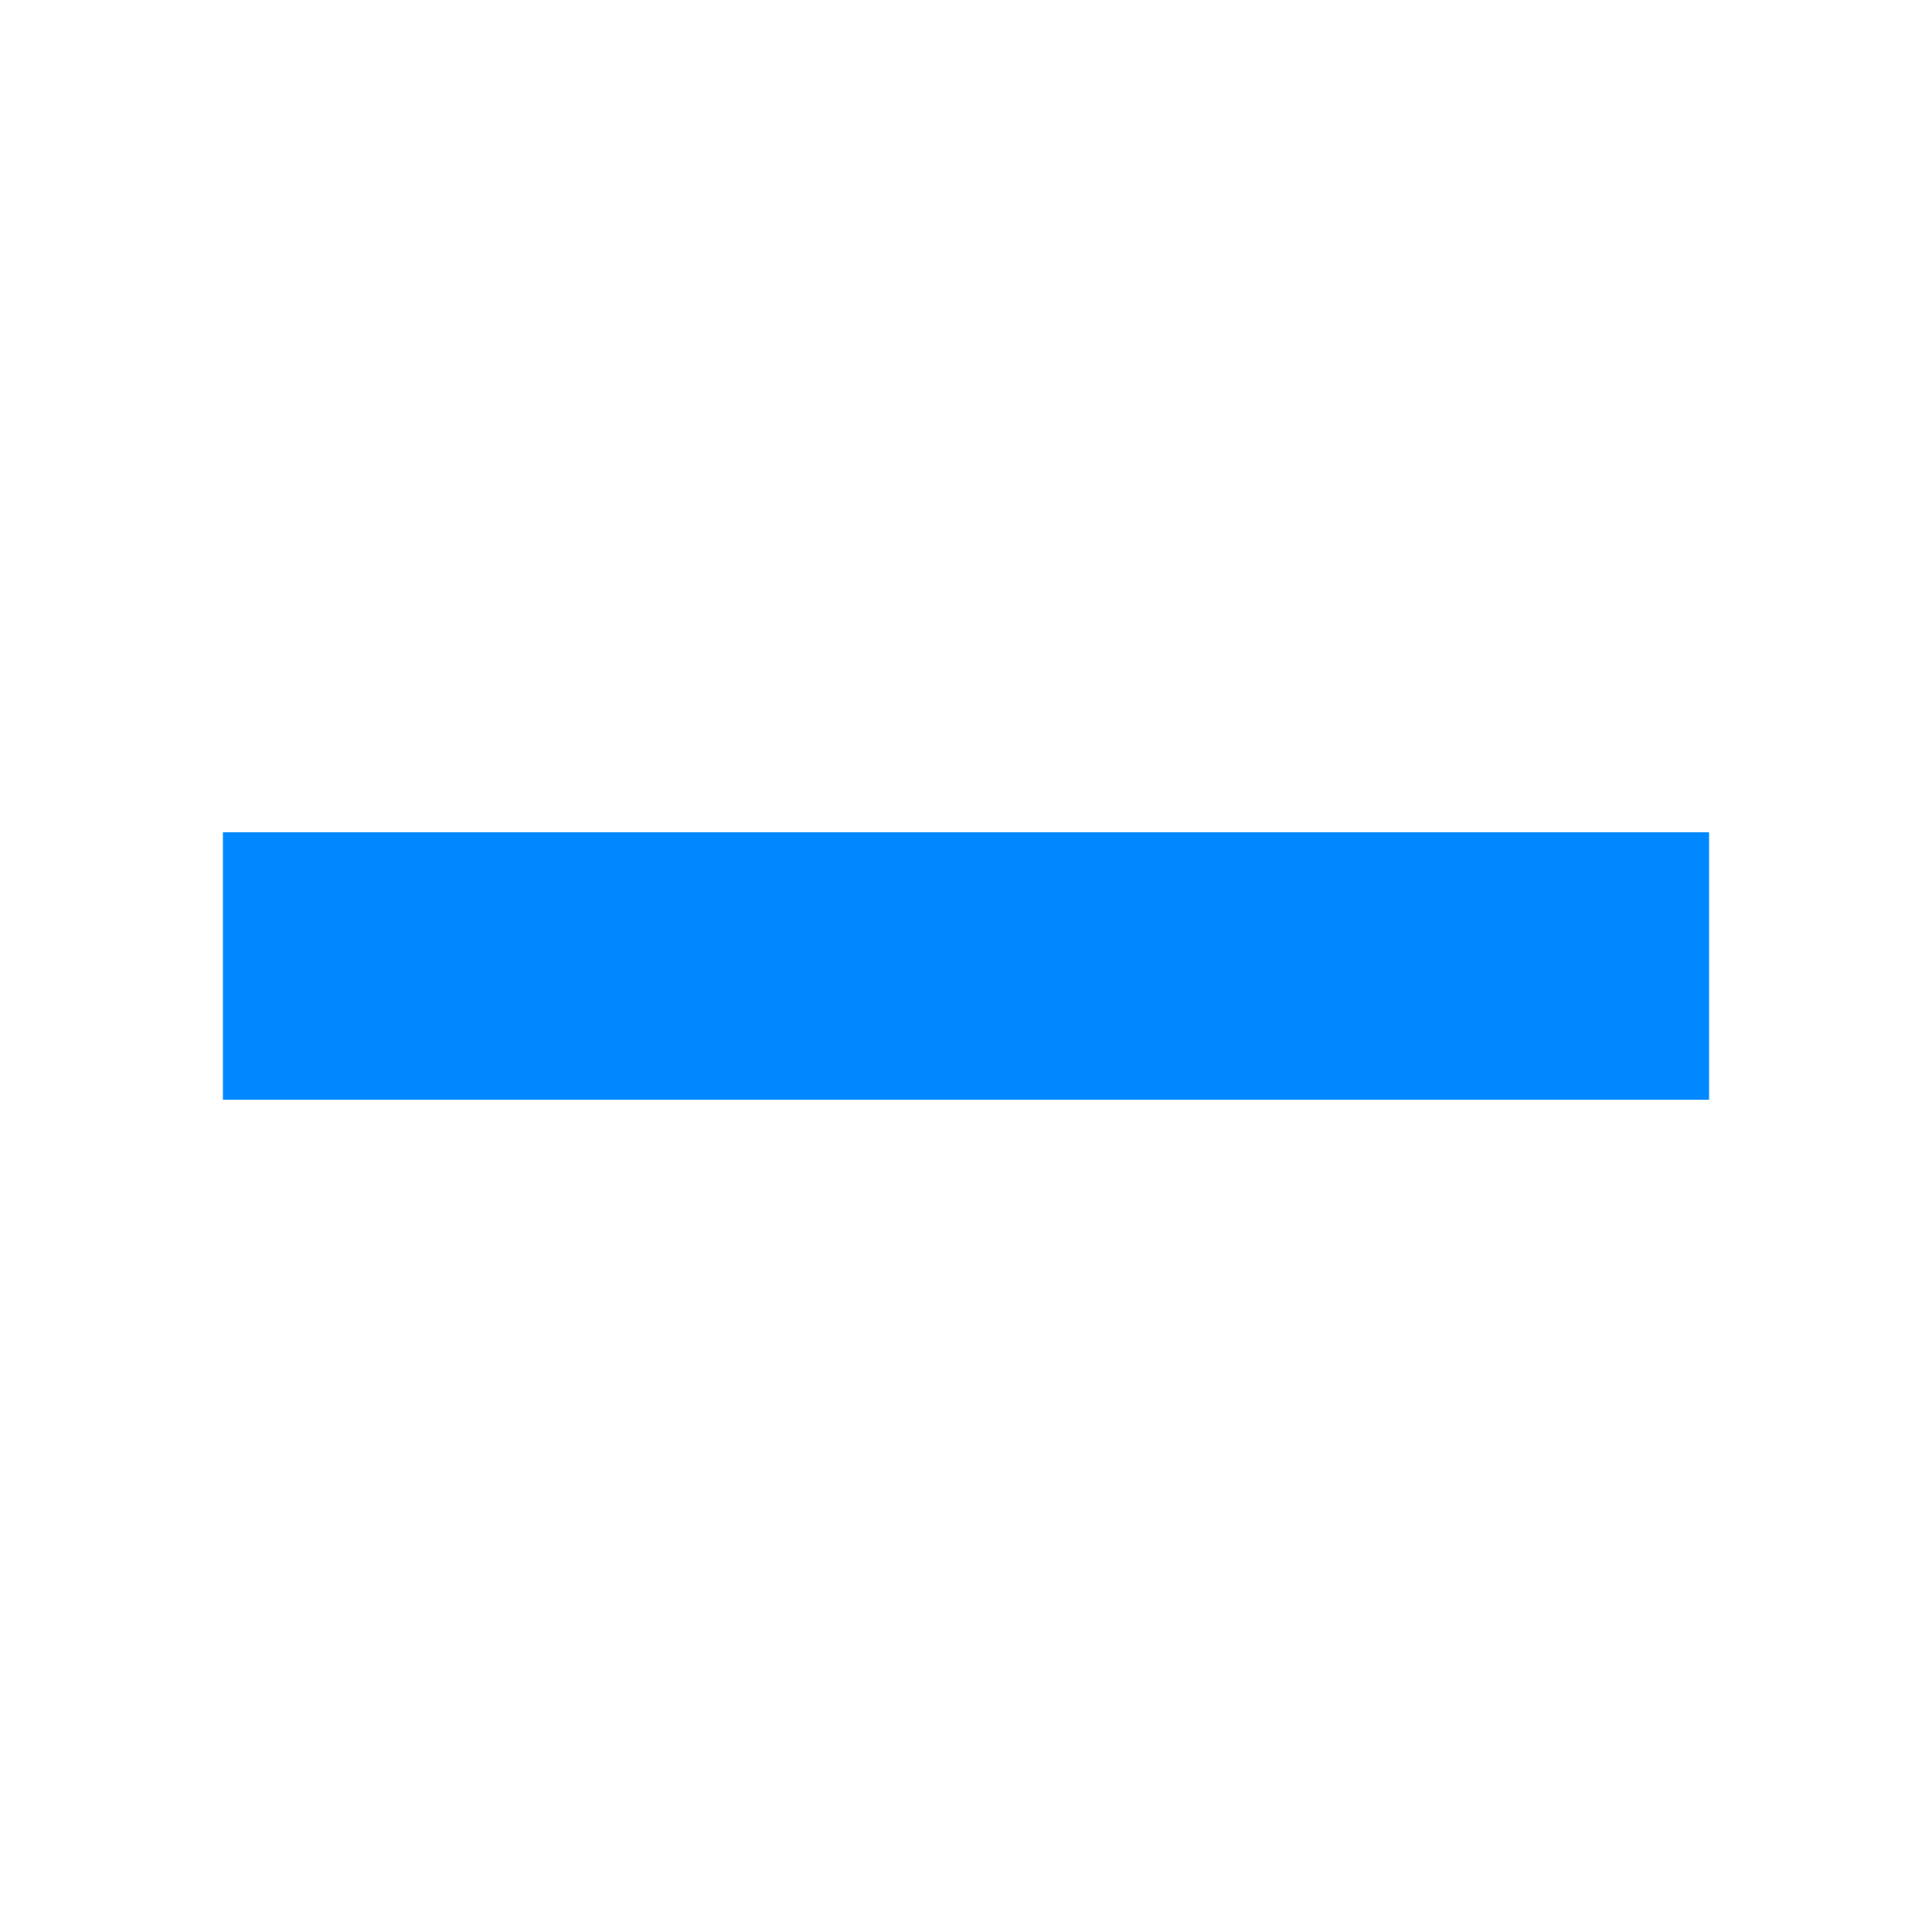
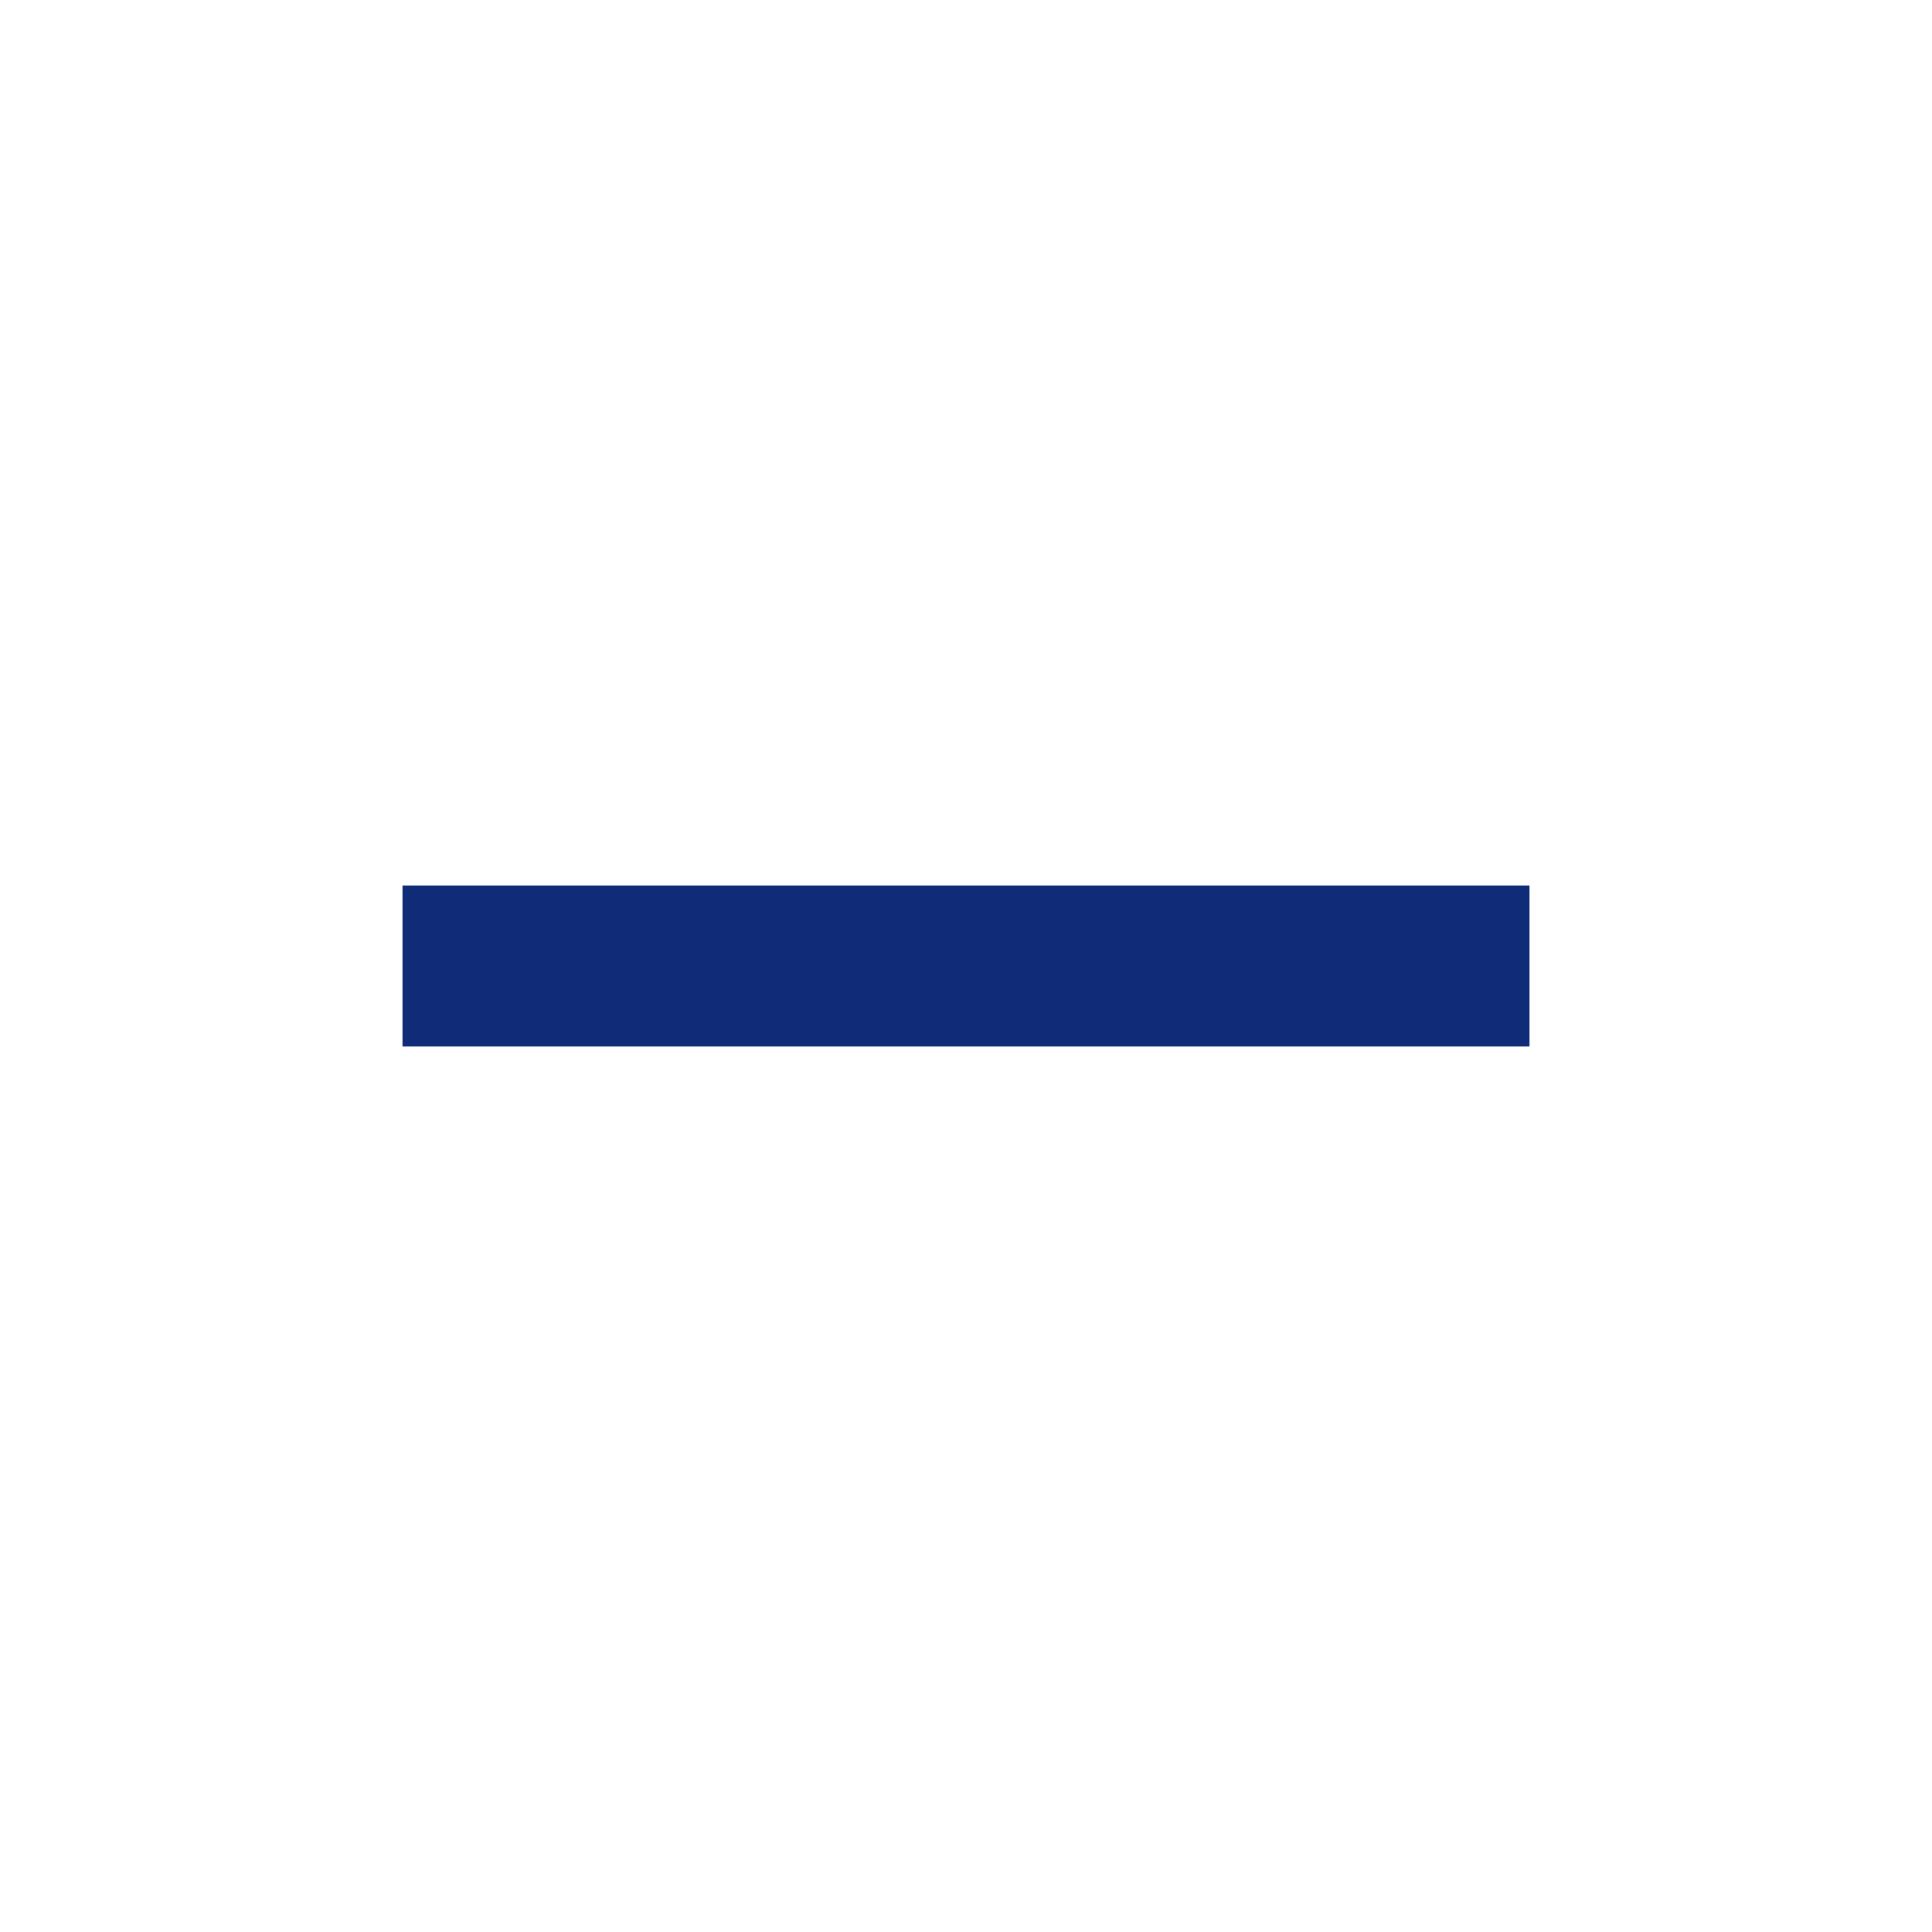
- <svg xmlns="http://www.w3.org/2000/svg" width="13" height="13" viewBox="0 0 13 13">
-   <g id="Minus" transform="translate(-1540 -131)">
-     <rect id="Rectangle_615" data-name="Rectangle 615" width="13" height="13" transform="translate(1540 131)" fill="none" />
-     <line id="Line_20" data-name="Line 20" x2="10" transform="translate(1541.5 137.5)" fill="none" stroke="#0089ff" stroke-width="1.8" />
-   </g>
+ <svg xmlns="http://www.w3.org/2000/svg" id="Minus" width="24" height="24" viewBox="0 0 24 24">
+   <path id="Path_482" data-name="Path 482" d="M0,0H24V24H0Z" fill="none" />
+   <path id="Path_483" data-name="Path 483" d="M11,11h8v2H5V11Z" fill="#102c78" />
</svg>
